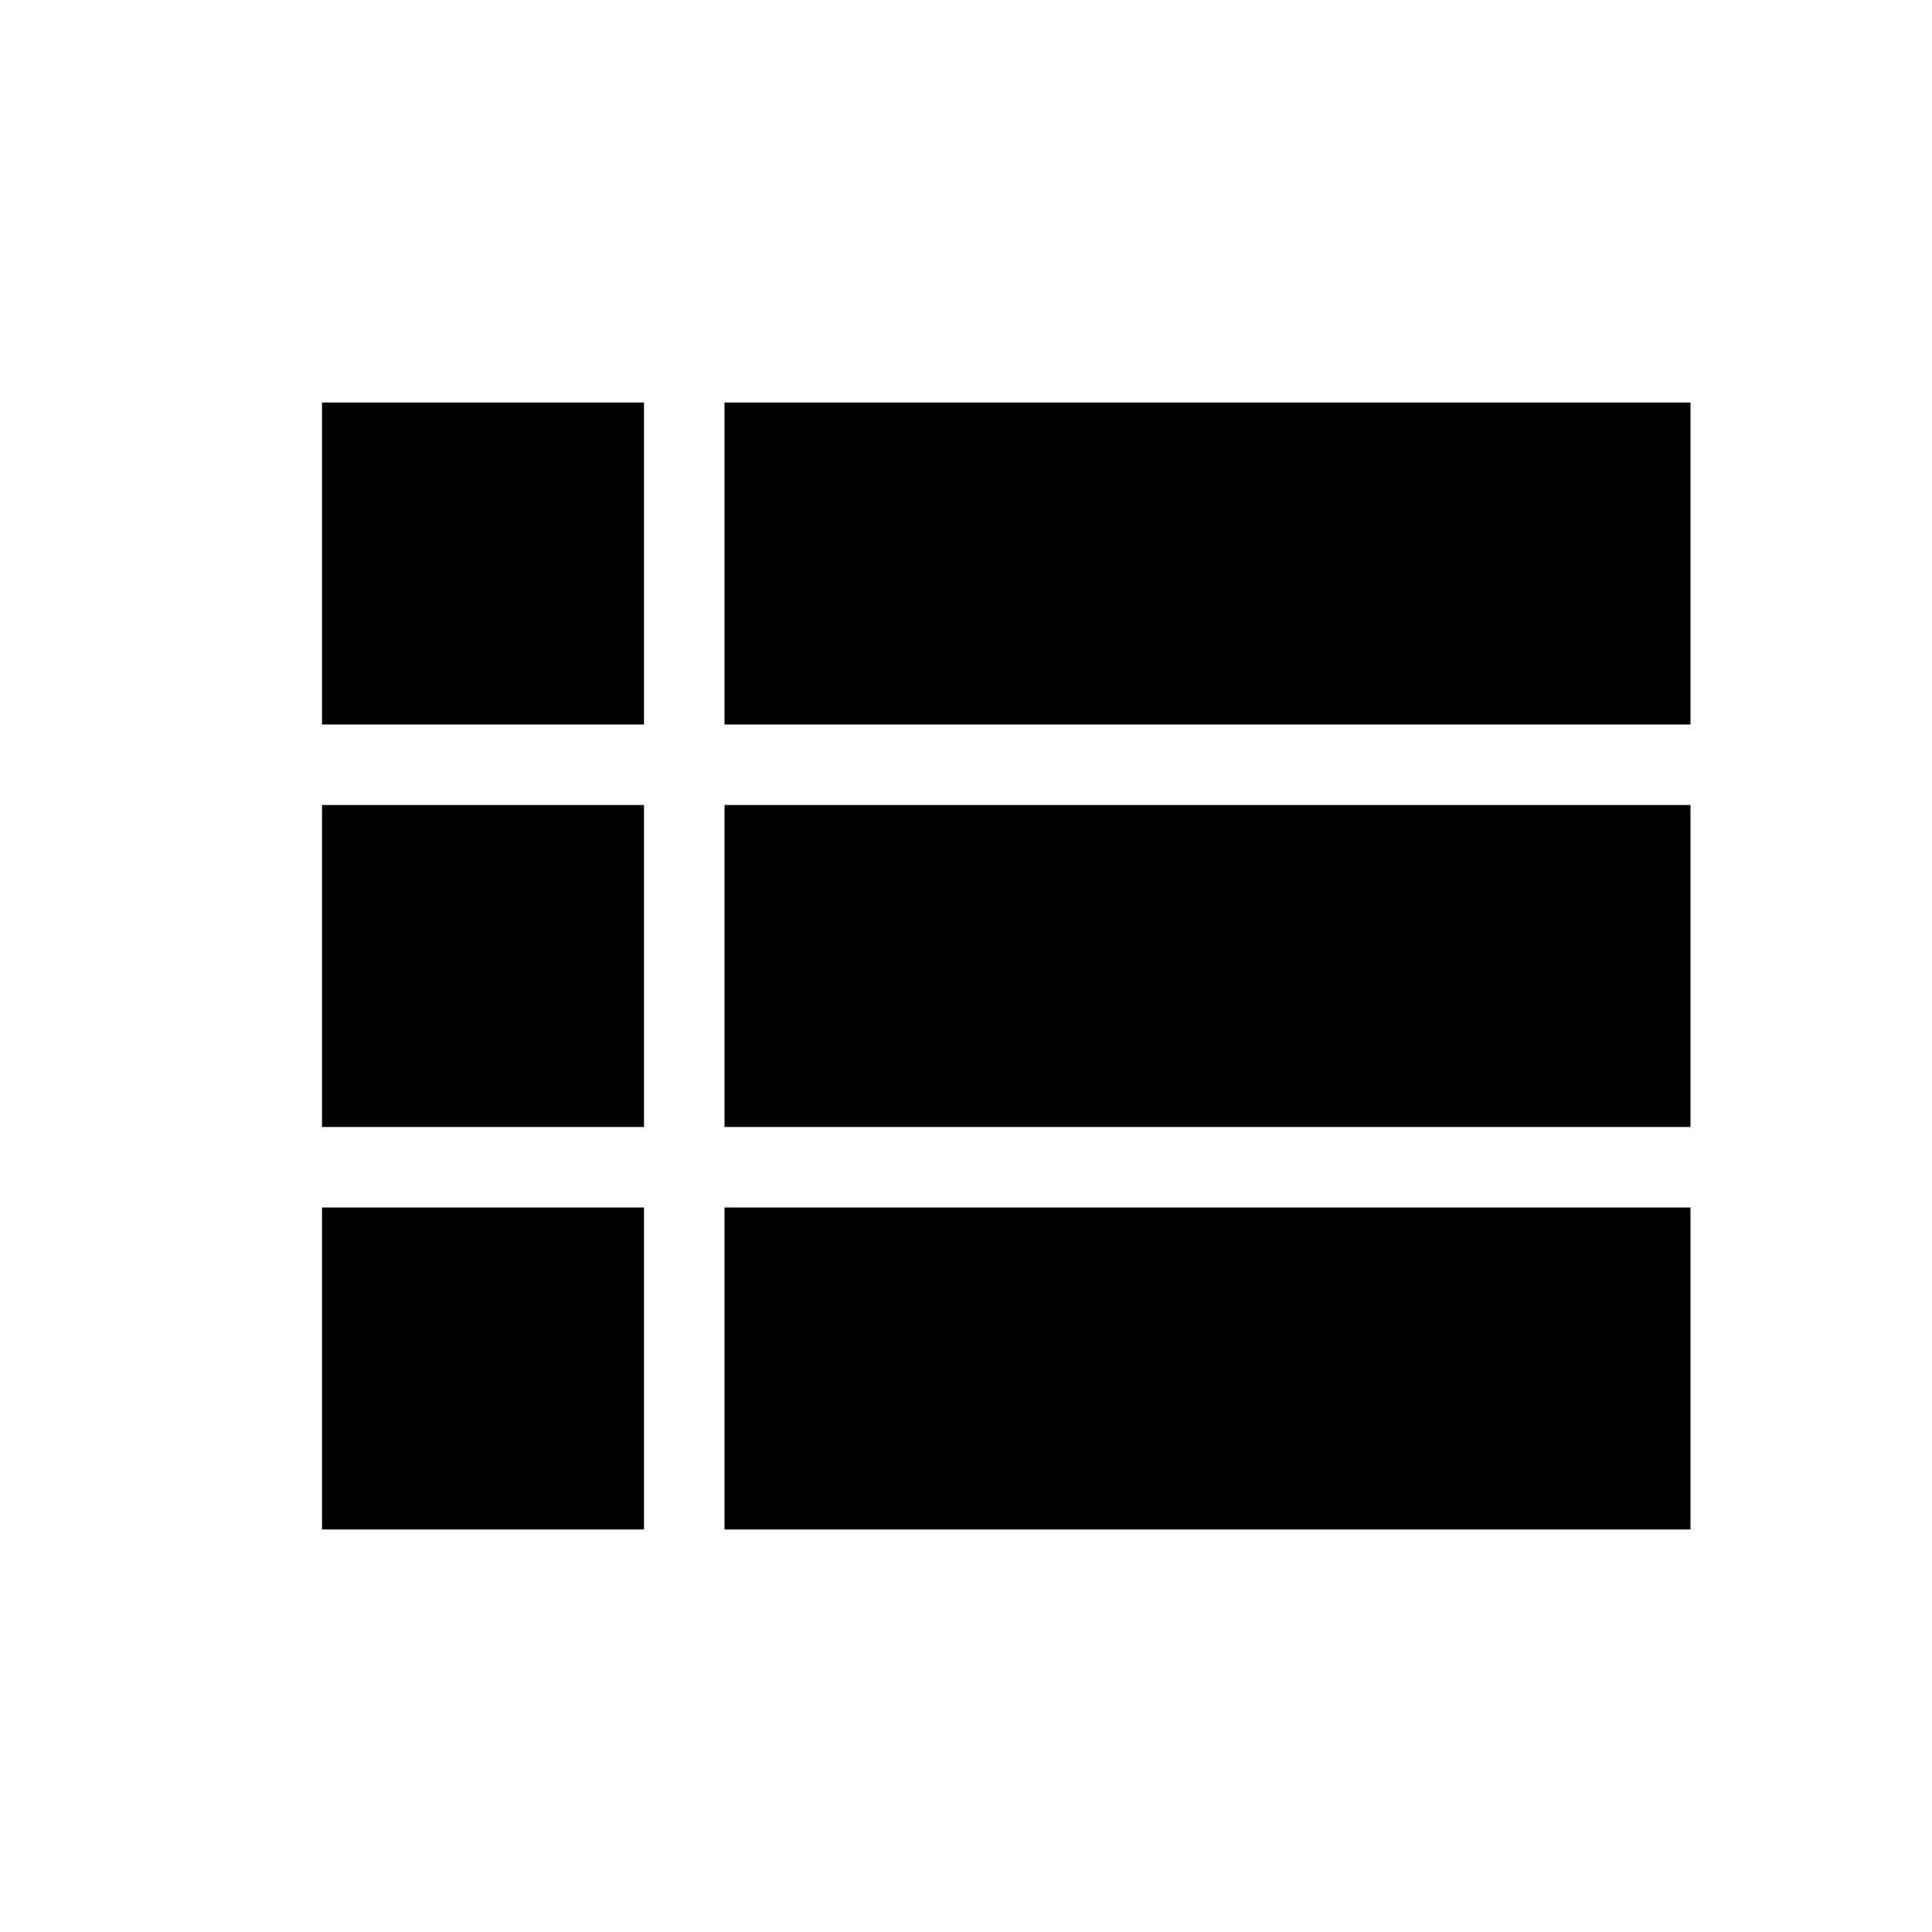
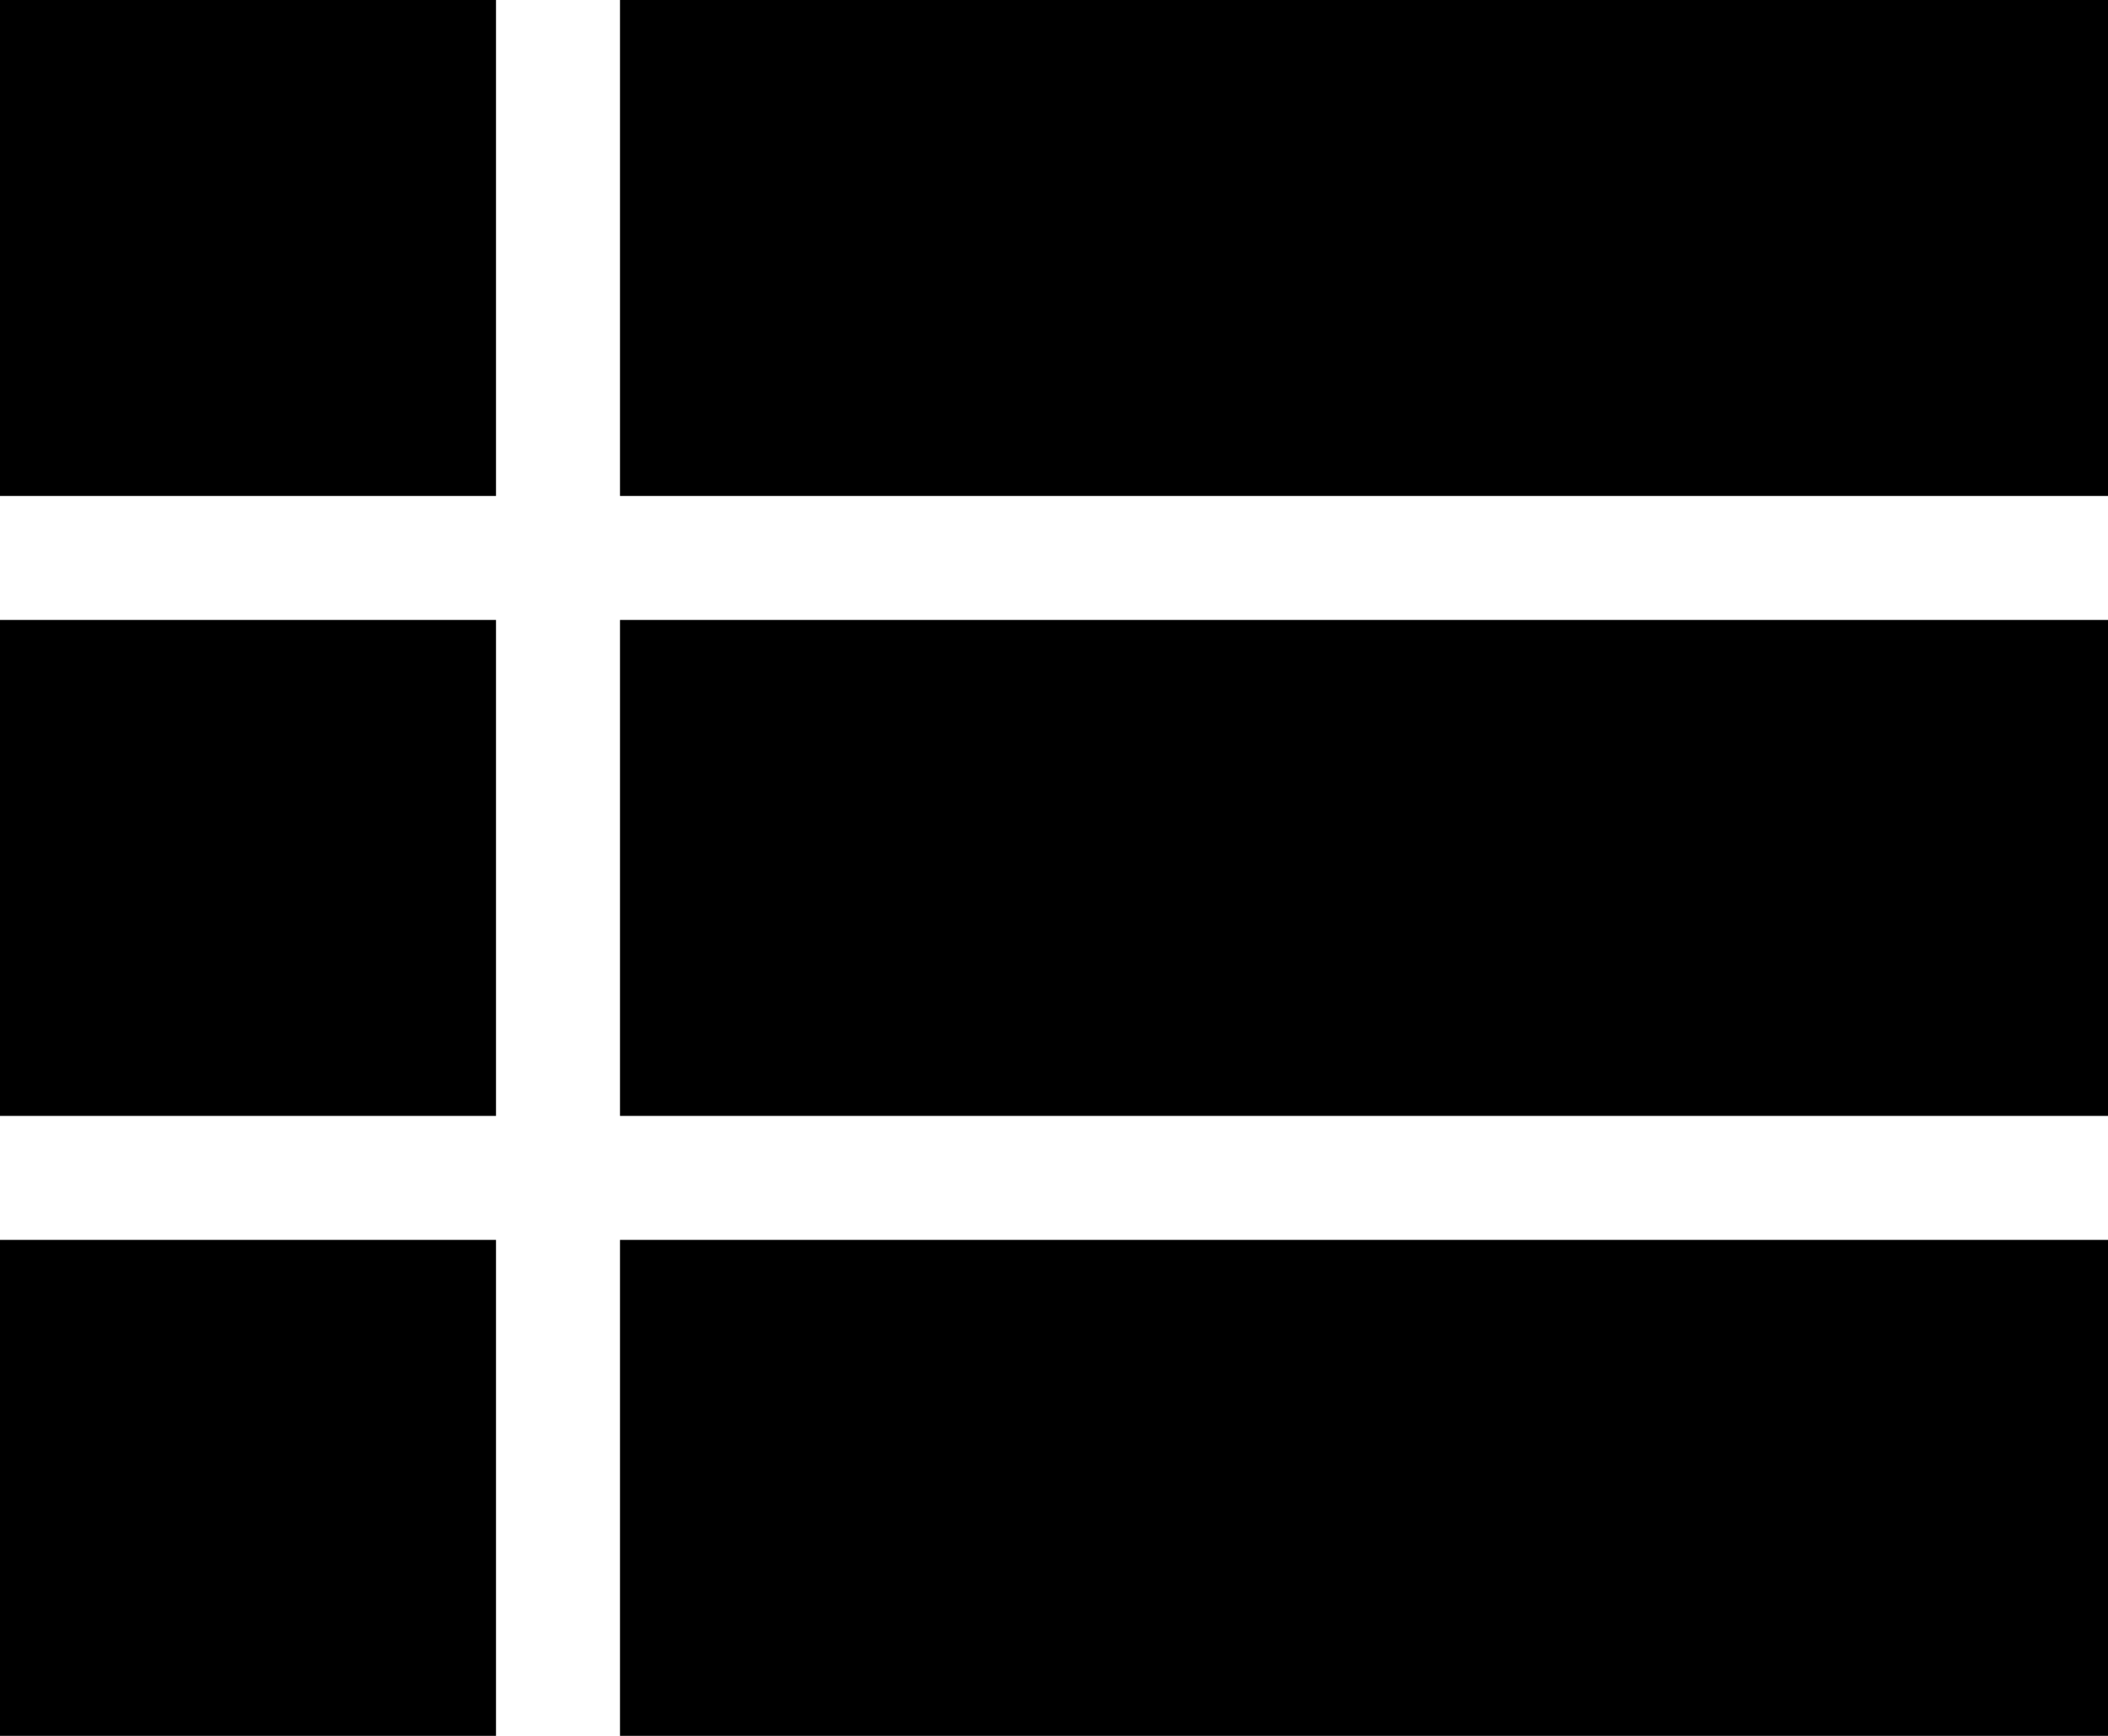
- <svg xmlns="http://www.w3.org/2000/svg" height="48" viewBox="0 0 48 48" width="48">
-   <path d="M8 28h8v-8h-8v8zm0 10h8v-8h-8v8zm0-20h8v-8h-8v8zm10 10h24v-8h-24v8zm0 10h24v-8h-24v8zm0-28v8h24v-8h-24z" />
-   <path d="M0 0h48v48h-48z" fill="none" />
+ <svg xmlns="http://www.w3.org/2000/svg" version="1.1" id="Layer_1" x="0px" y="0px" viewBox="0 0 34 28" style="enable-background:new 0 0 34 28;" xml:space="preserve">
+   <style type="text/css">
+ 	.st0{fill:none;}
+ </style>
+   <path d="M0,18h8v-8H0V18z M0,28h8v-8H0V28z M0,8h8V0H0V8z M10,18h24v-8H10V18z M10,28h24v-8H10V28z M10,0v8h24V0H10z" />
+   <path class="st0" d="M-8-10h48v48H-8V-10z" />
</svg>
